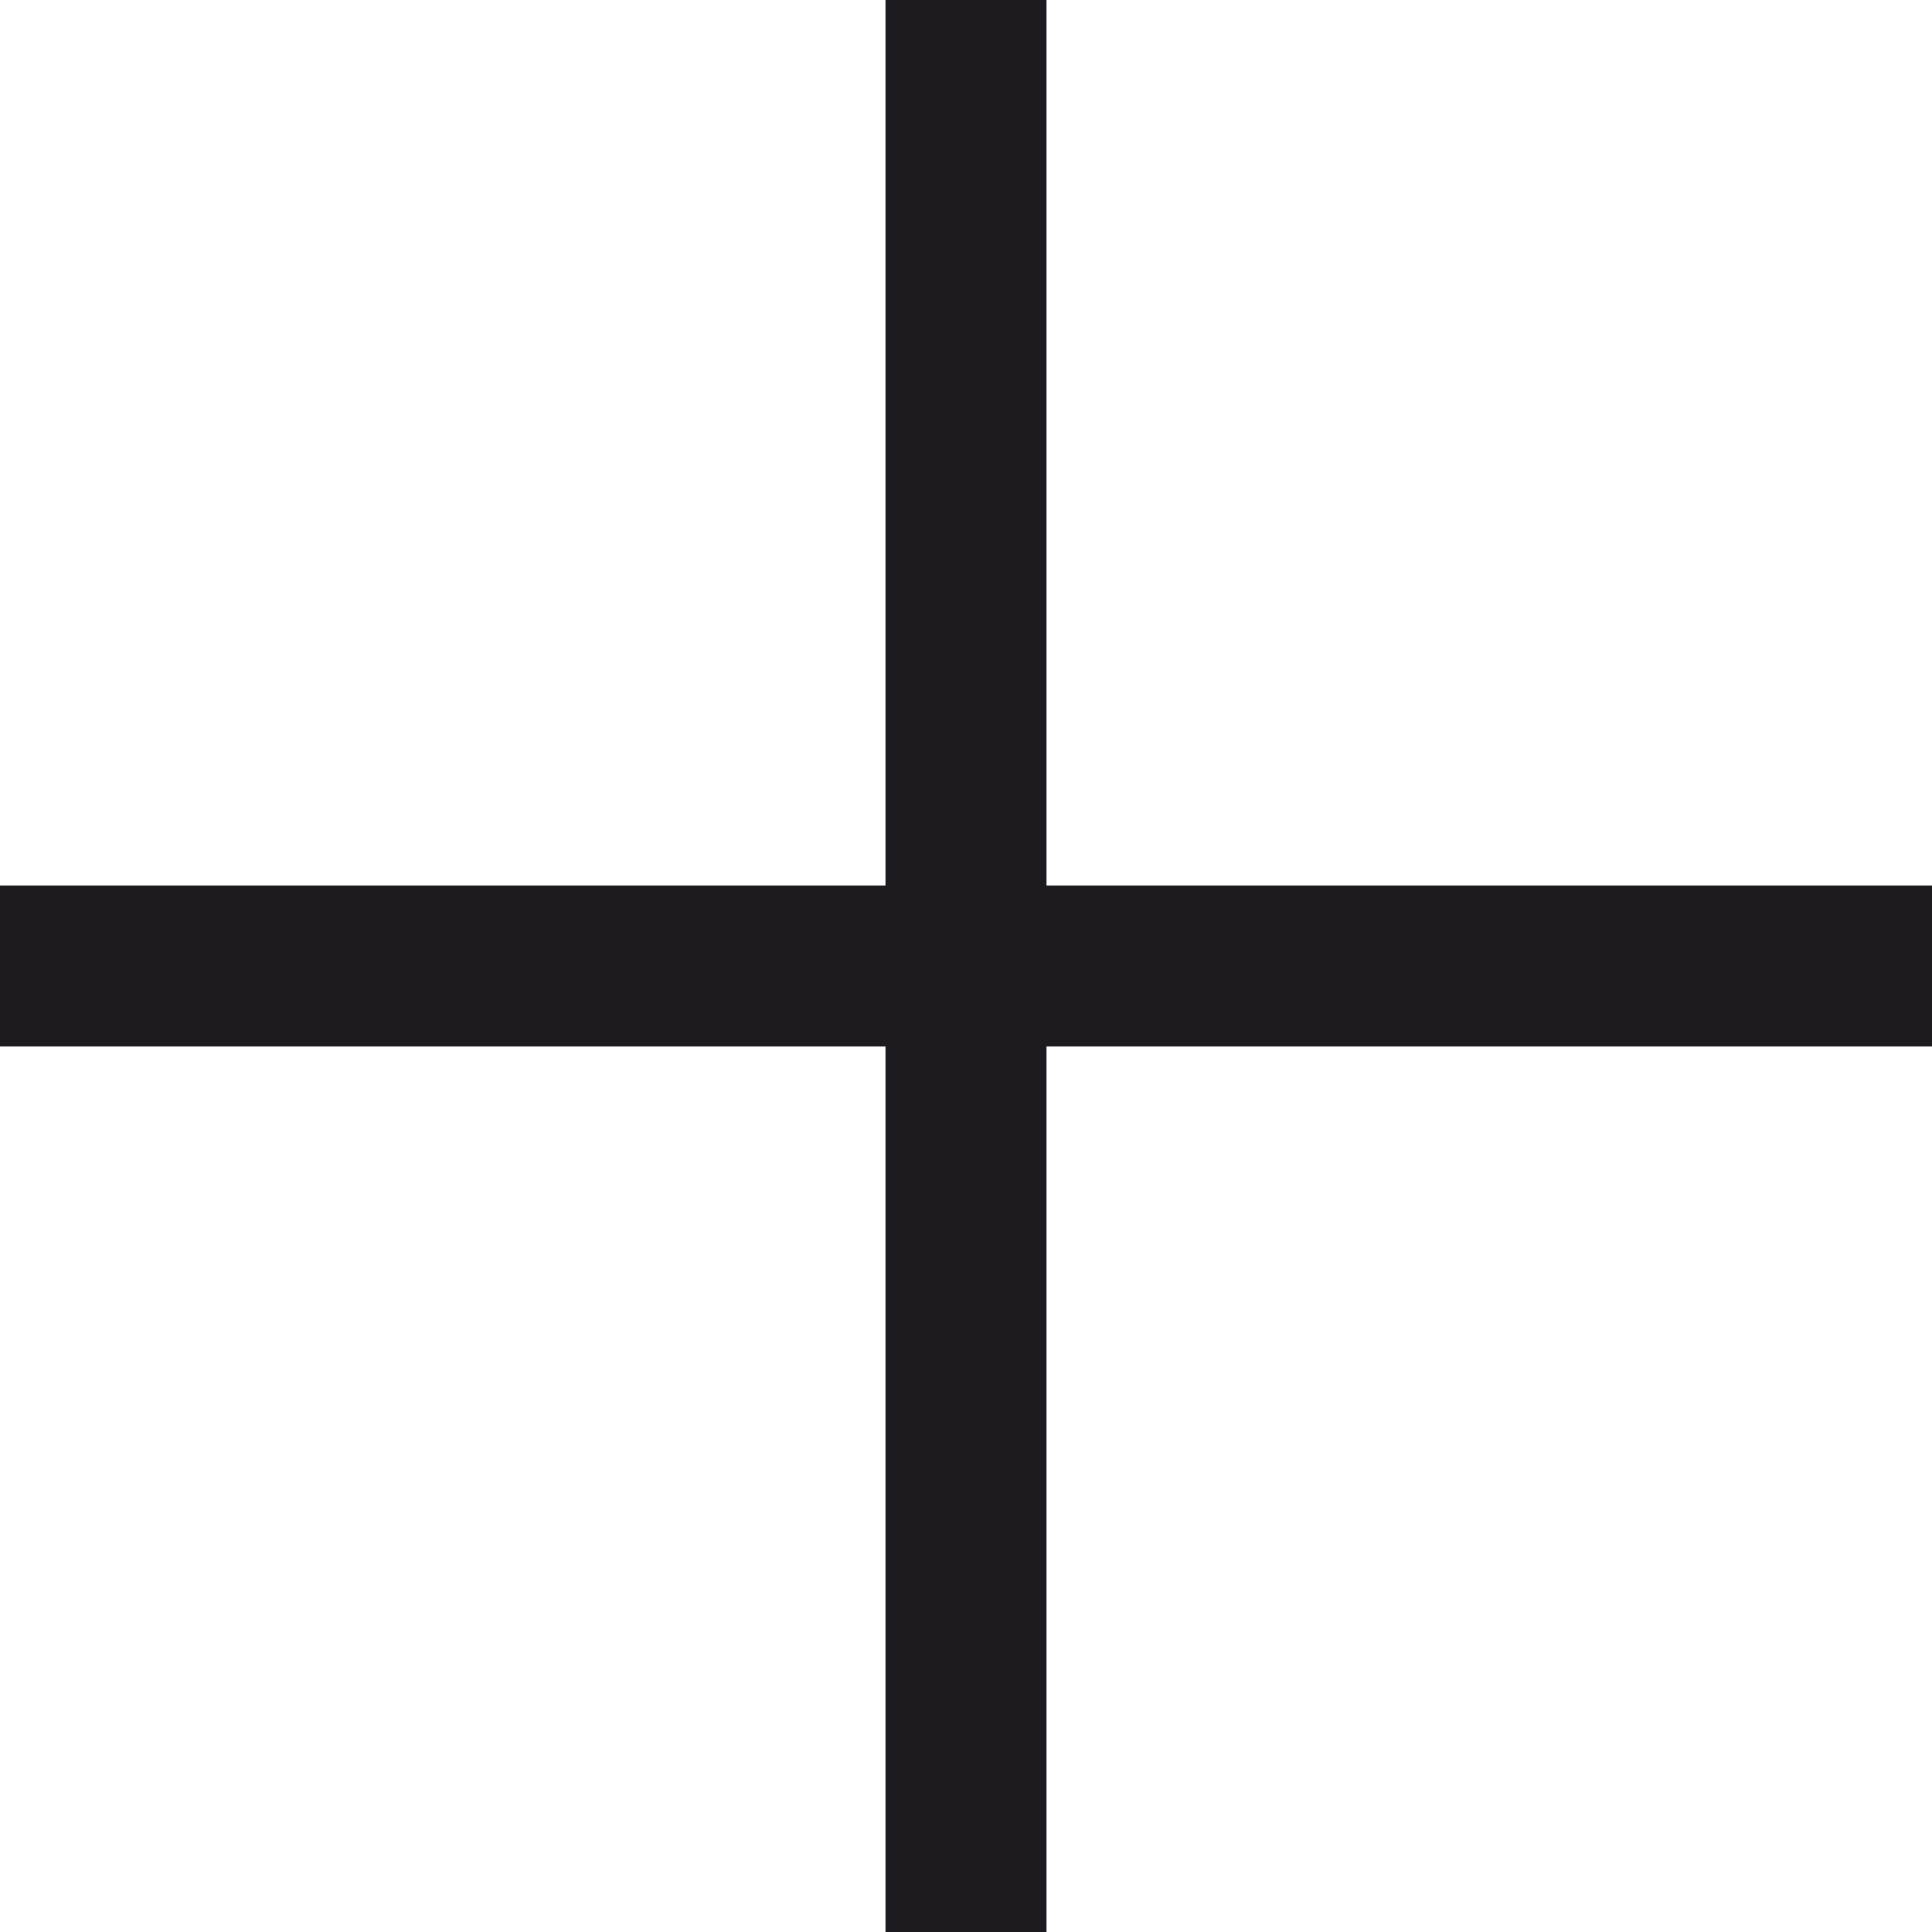
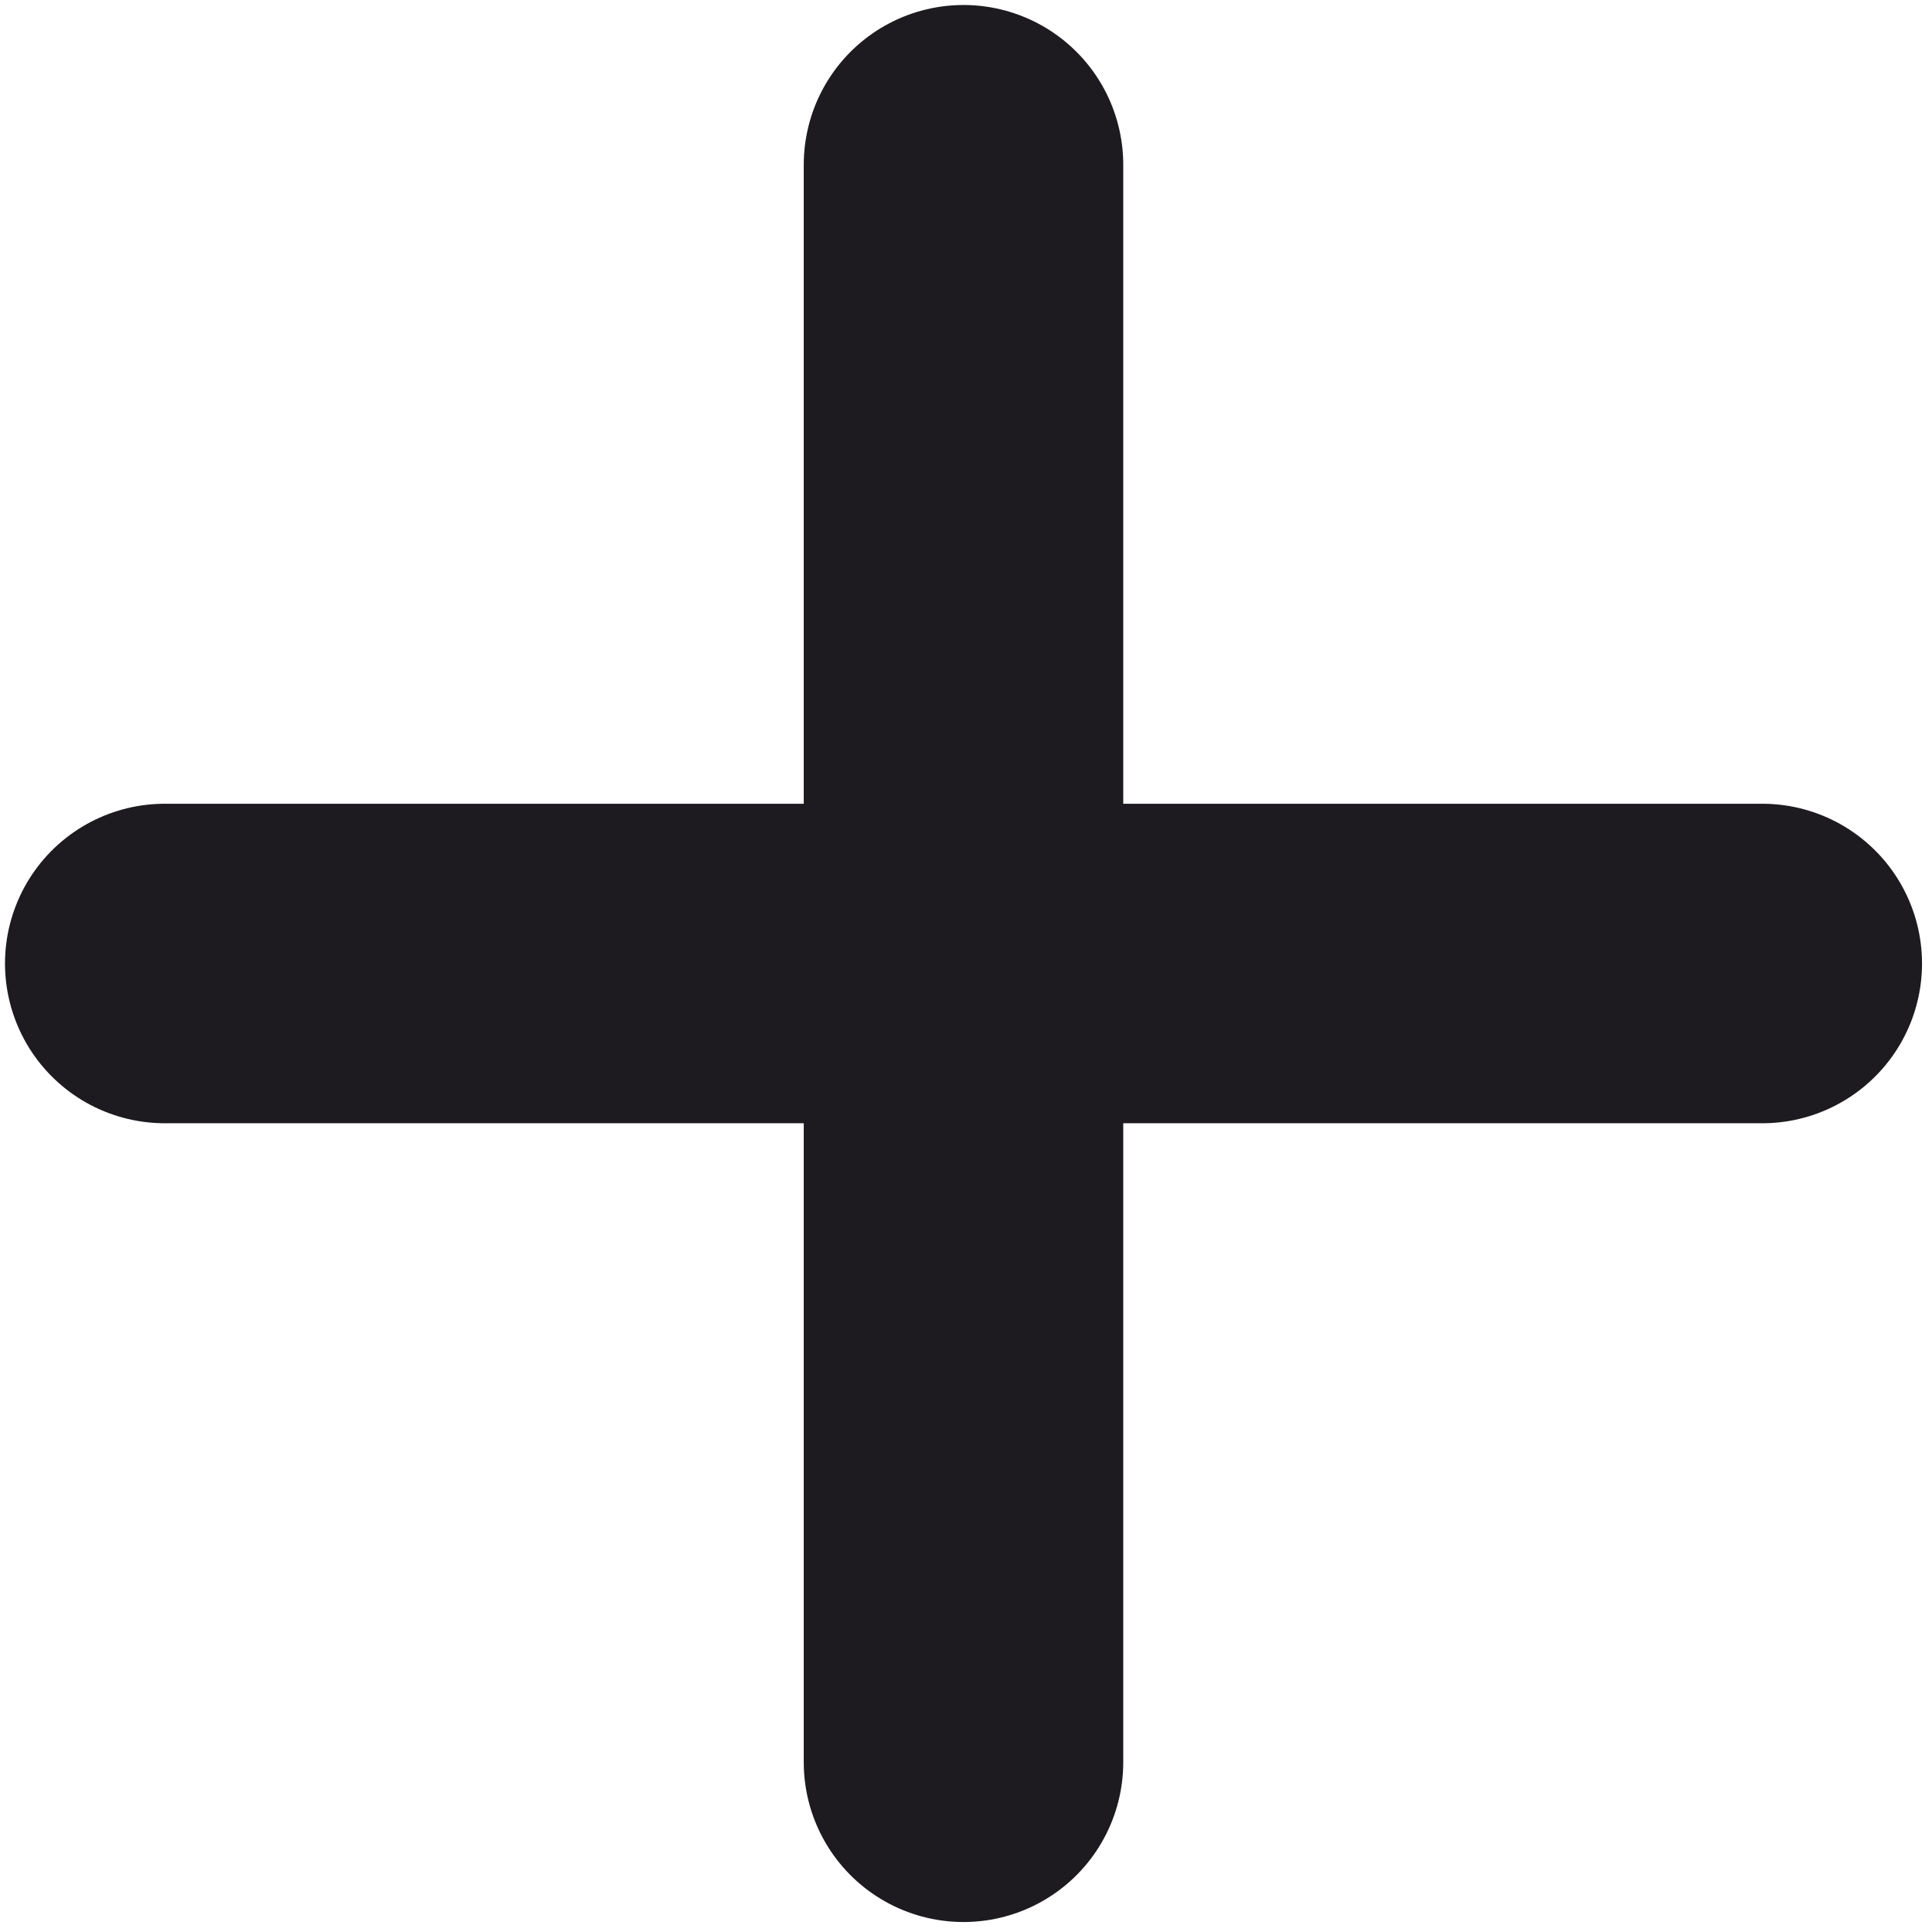
- <svg xmlns="http://www.w3.org/2000/svg" fill="#1d1b20" height="256px" width="256px" version="1.1" id="XMLID_313_" viewBox="0 0 24 24" xml:space="preserve">
-   <g id="SVGRepo_bgCarrier" stroke-width="0" />
-   <g id="SVGRepo_tracerCarrier" stroke-linecap="round" stroke-linejoin="round" />
-   <g id="SVGRepo_iconCarrier">
-     <g id="add">
-       <g>
-         <polygon points="13,24 11,24 11,13 0,13 0,11 11,11 11,0 13,0 13,11 24,11 24,13 13,13 " />
-       </g>
-     </g>
-   </g>
+ <svg xmlns="http://www.w3.org/2000/svg" width="129" height="129" viewBox="0 0 129 129" fill="none">
+   <path d="M11 64.333H64.333M64.333 64.333H117.667M64.333 64.333V11M64.333 64.333V117.667" stroke="#1D1B20" stroke-width="21.333" stroke-linecap="round" stroke-linejoin="round" />
</svg>
